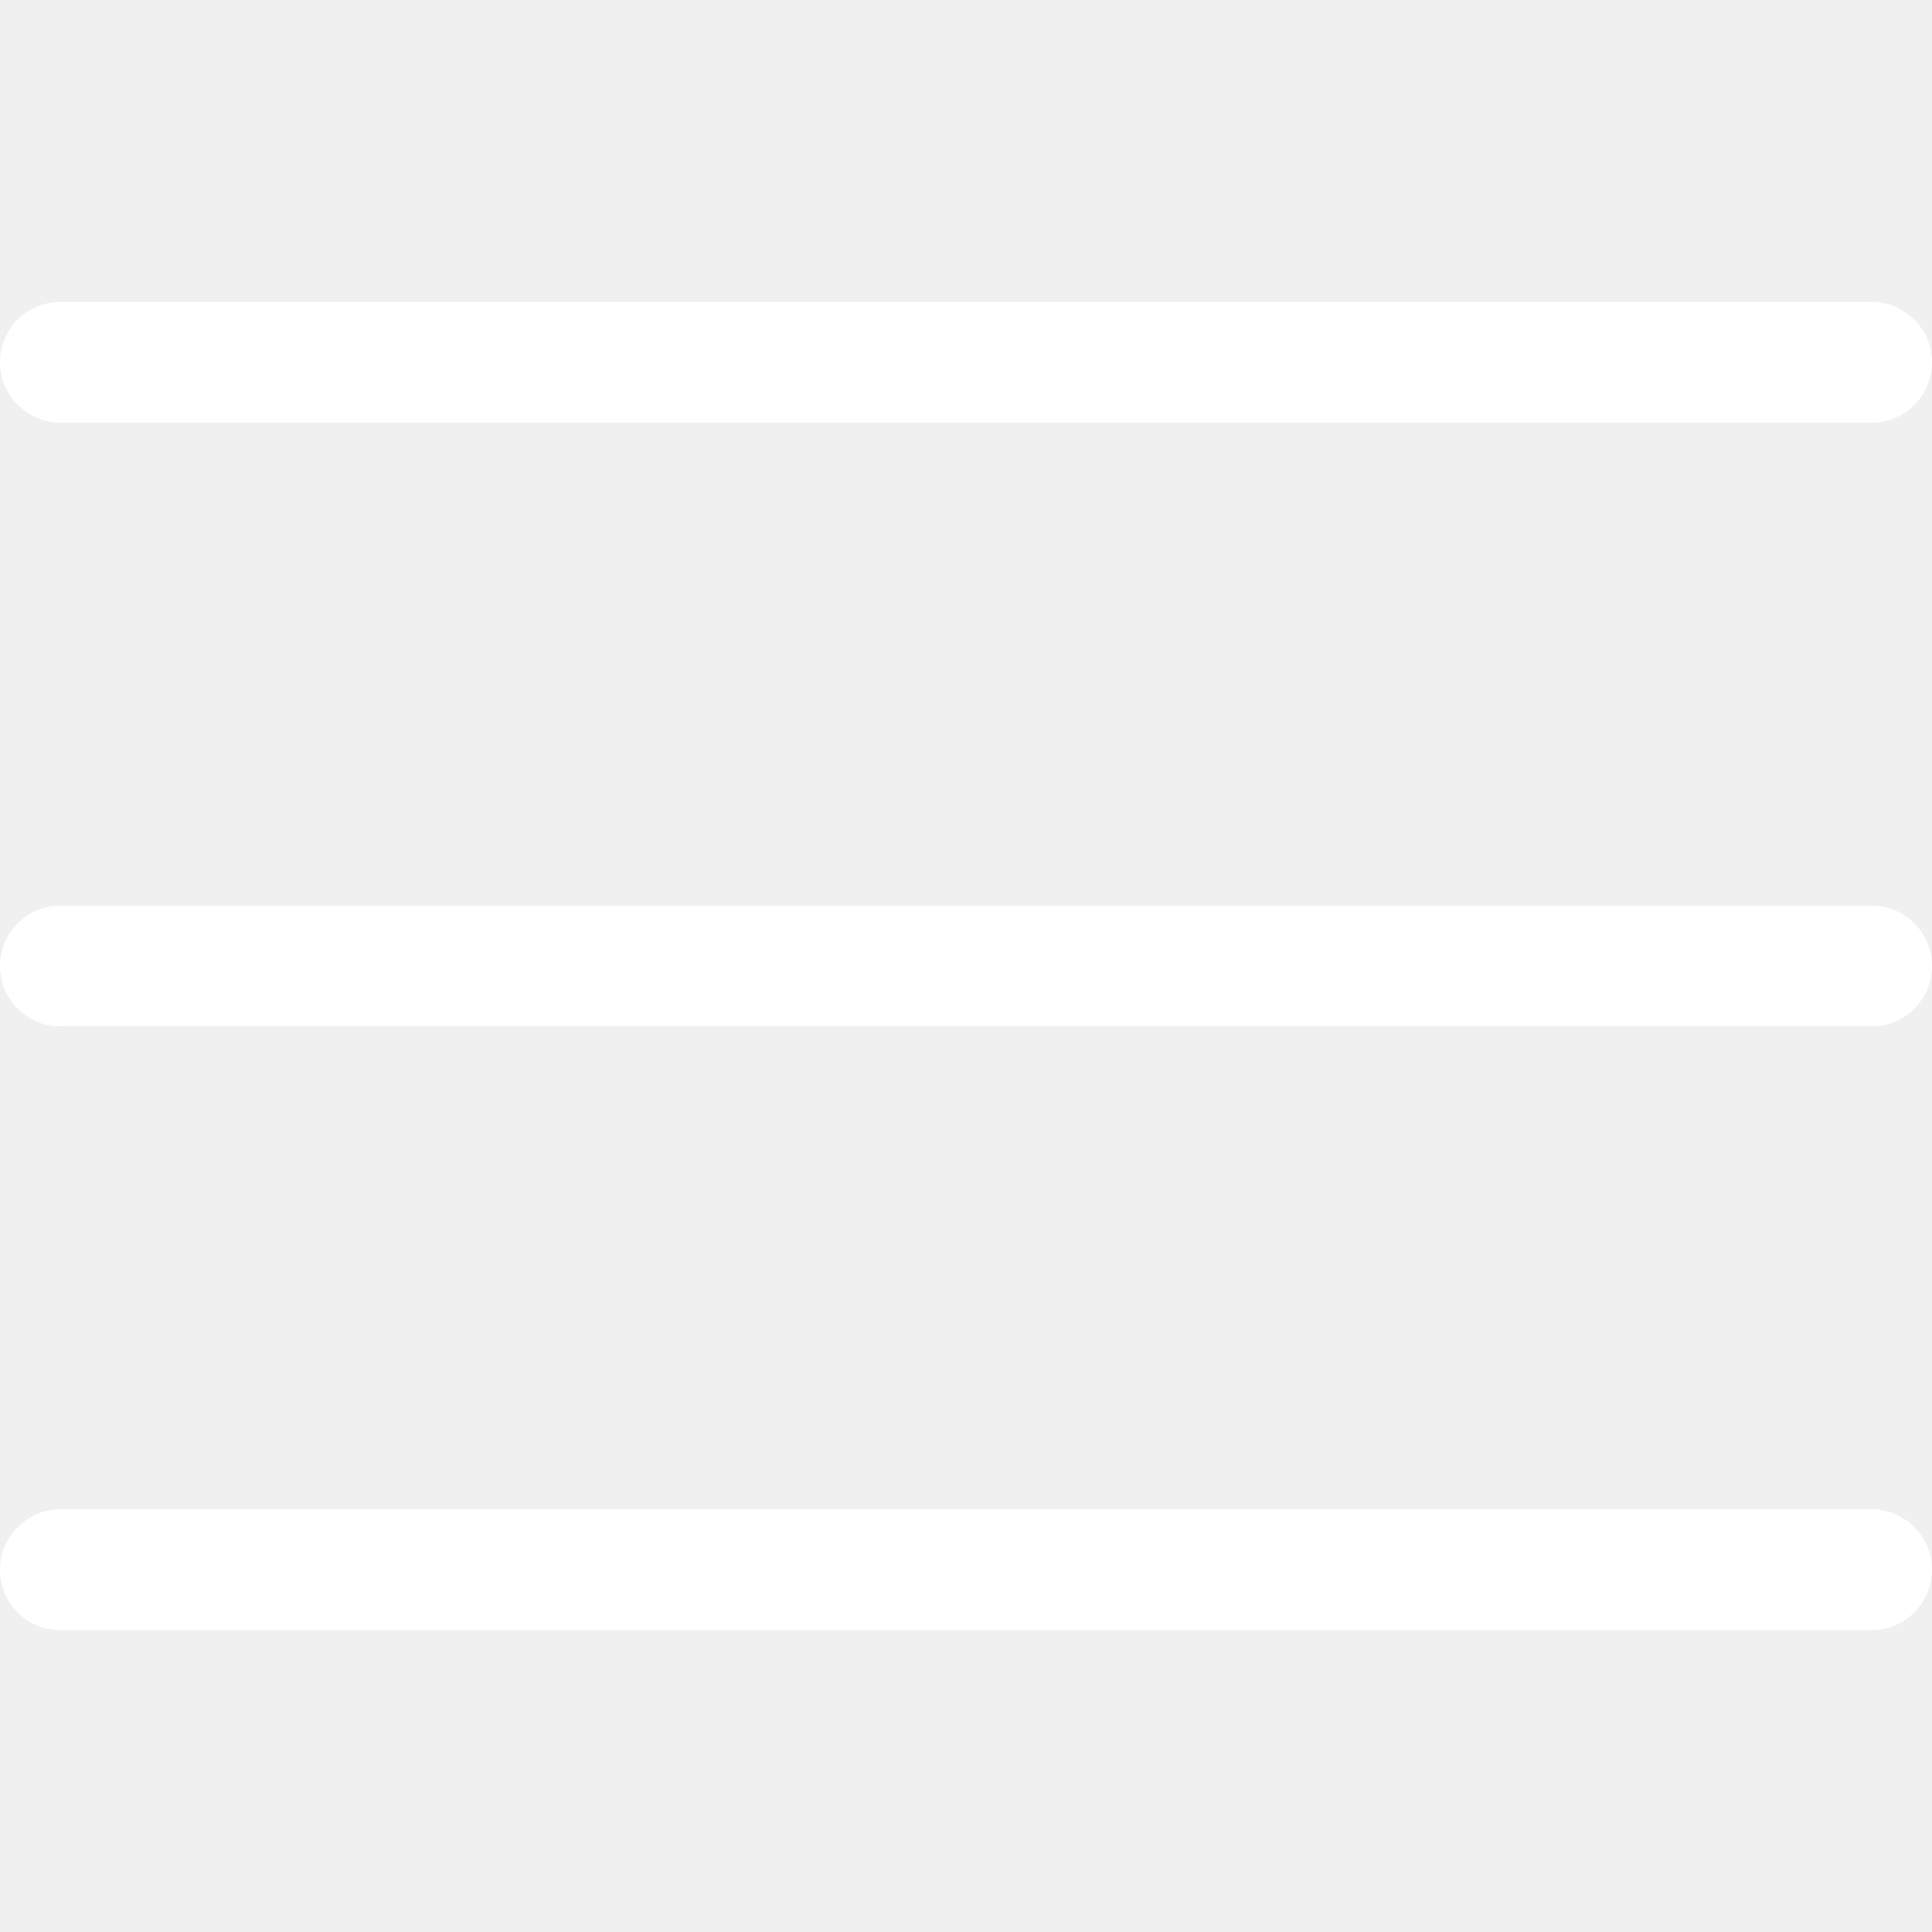
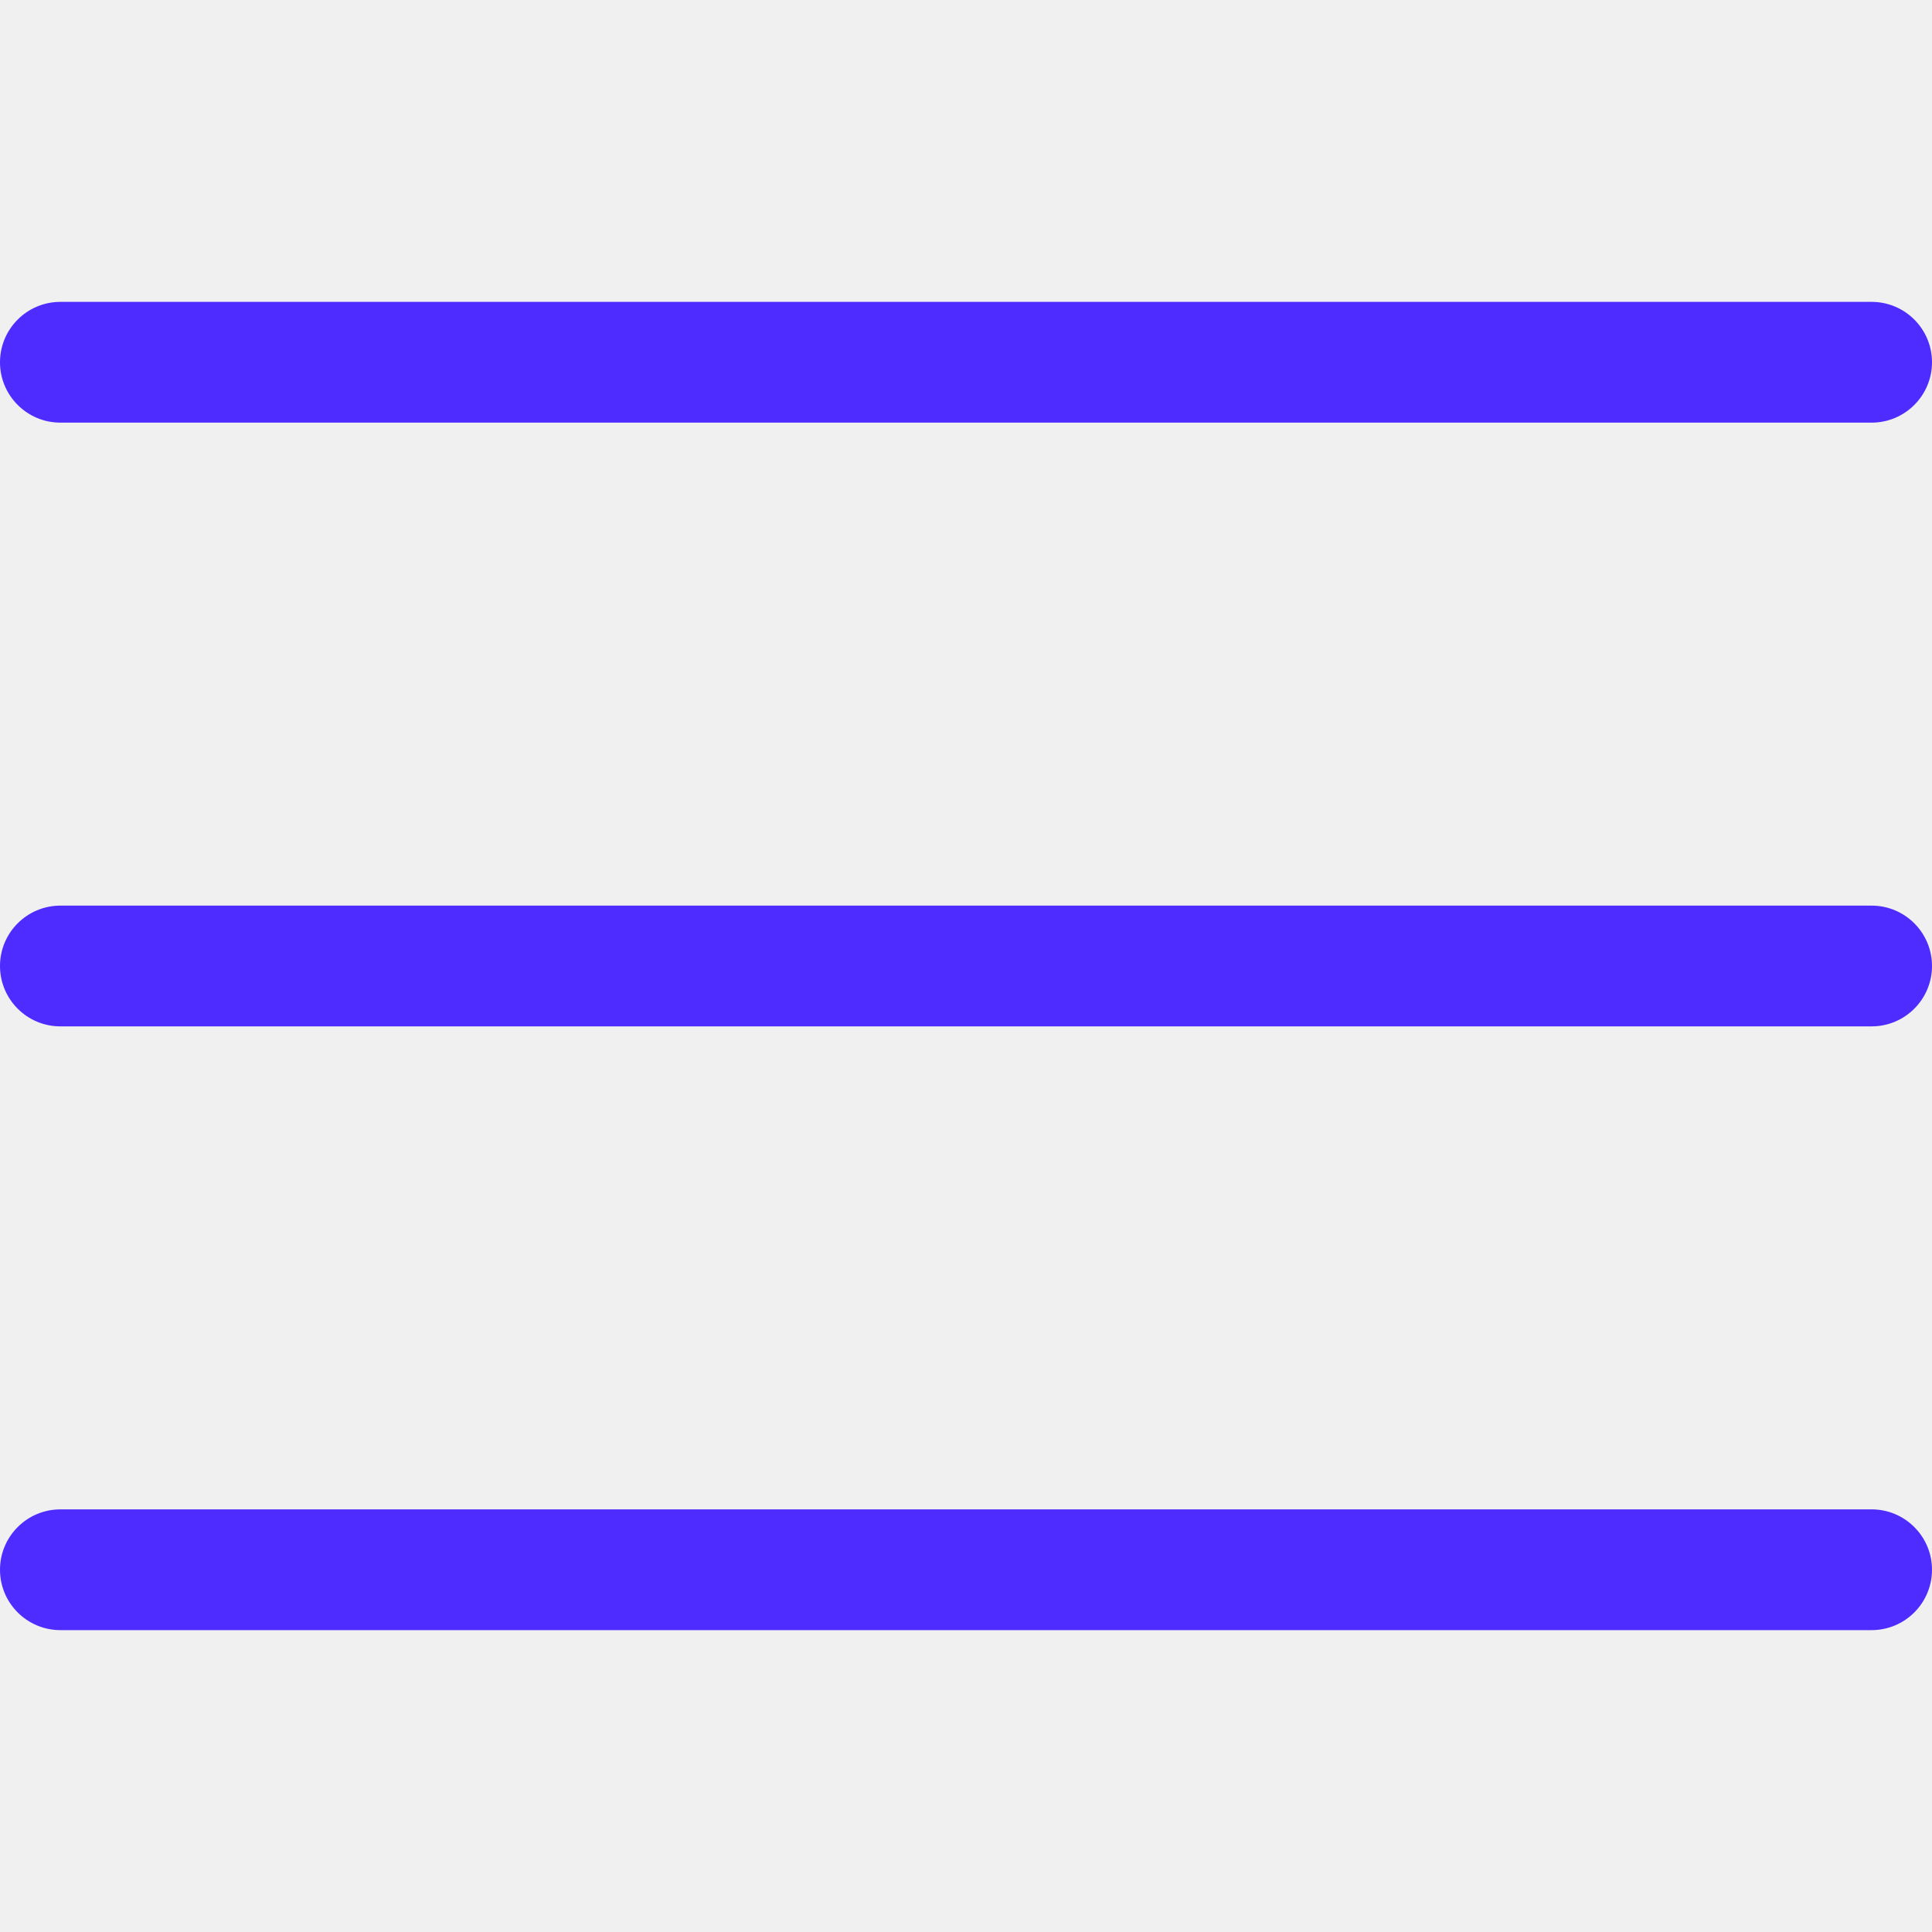
- <svg xmlns="http://www.w3.org/2000/svg" version="1.1" id="Capa_1" x="0px" y="0px" viewBox="0 0 384.97 384.97" style="enable-background:new 0 0 384.97 384.97;" xml:space="preserve" fill="#fff">
+ <svg xmlns="http://www.w3.org/2000/svg" version="1.1" id="Capa_1" x="0px" y="0px" viewBox="0 0 384.97 384.97" style="enable-background:new 0 0 384.97 384.97;" xml:space="preserve" fill="#4E2BFF">
  <g>
    <g id="Menu">
      <path d="M12.03,84.212h360.909c6.641,0,12.03-5.39,12.03-12.03c0-6.641-5.39-12.03-12.03-12.03H12.03    C5.39,60.152,0,65.541,0,72.182C0,78.823,5.39,84.212,12.03,84.212z" />
      <path d="M372.939,180.455H12.03c-6.641,0-12.03,5.39-12.03,12.03s5.39,12.03,12.03,12.03h360.909c6.641,0,12.03-5.39,12.03-12.03    S379.58,180.455,372.939,180.455z" />
      <path d="M372.939,300.758H12.03c-6.641,0-12.03,5.39-12.03,12.03c0,6.641,5.39,12.03,12.03,12.03h360.909    c6.641,0,12.03-5.39,12.03-12.03C384.97,306.147,379.58,300.758,372.939,300.758z" />
    </g>
-     <g>
- 	</g>
-     <g>
- 	</g>
-     <g>
- 	</g>
-     <g>
- 	</g>
-     <g>
- 	</g>
-     <g>
- 	</g>
  </g>
-   <g>
- </g>
-   <g>
- </g>
-   <g>
- </g>
-   <g>
- </g>
-   <g>
- </g>
-   <g>
- </g>
-   <g>
- </g>
-   <g>
- </g>
-   <g>
- </g>
-   <g>
- </g>
-   <g>
- </g>
-   <g>
- </g>
-   <g>
- </g>
-   <g>
- </g>
-   <g>
- </g>
</svg>
